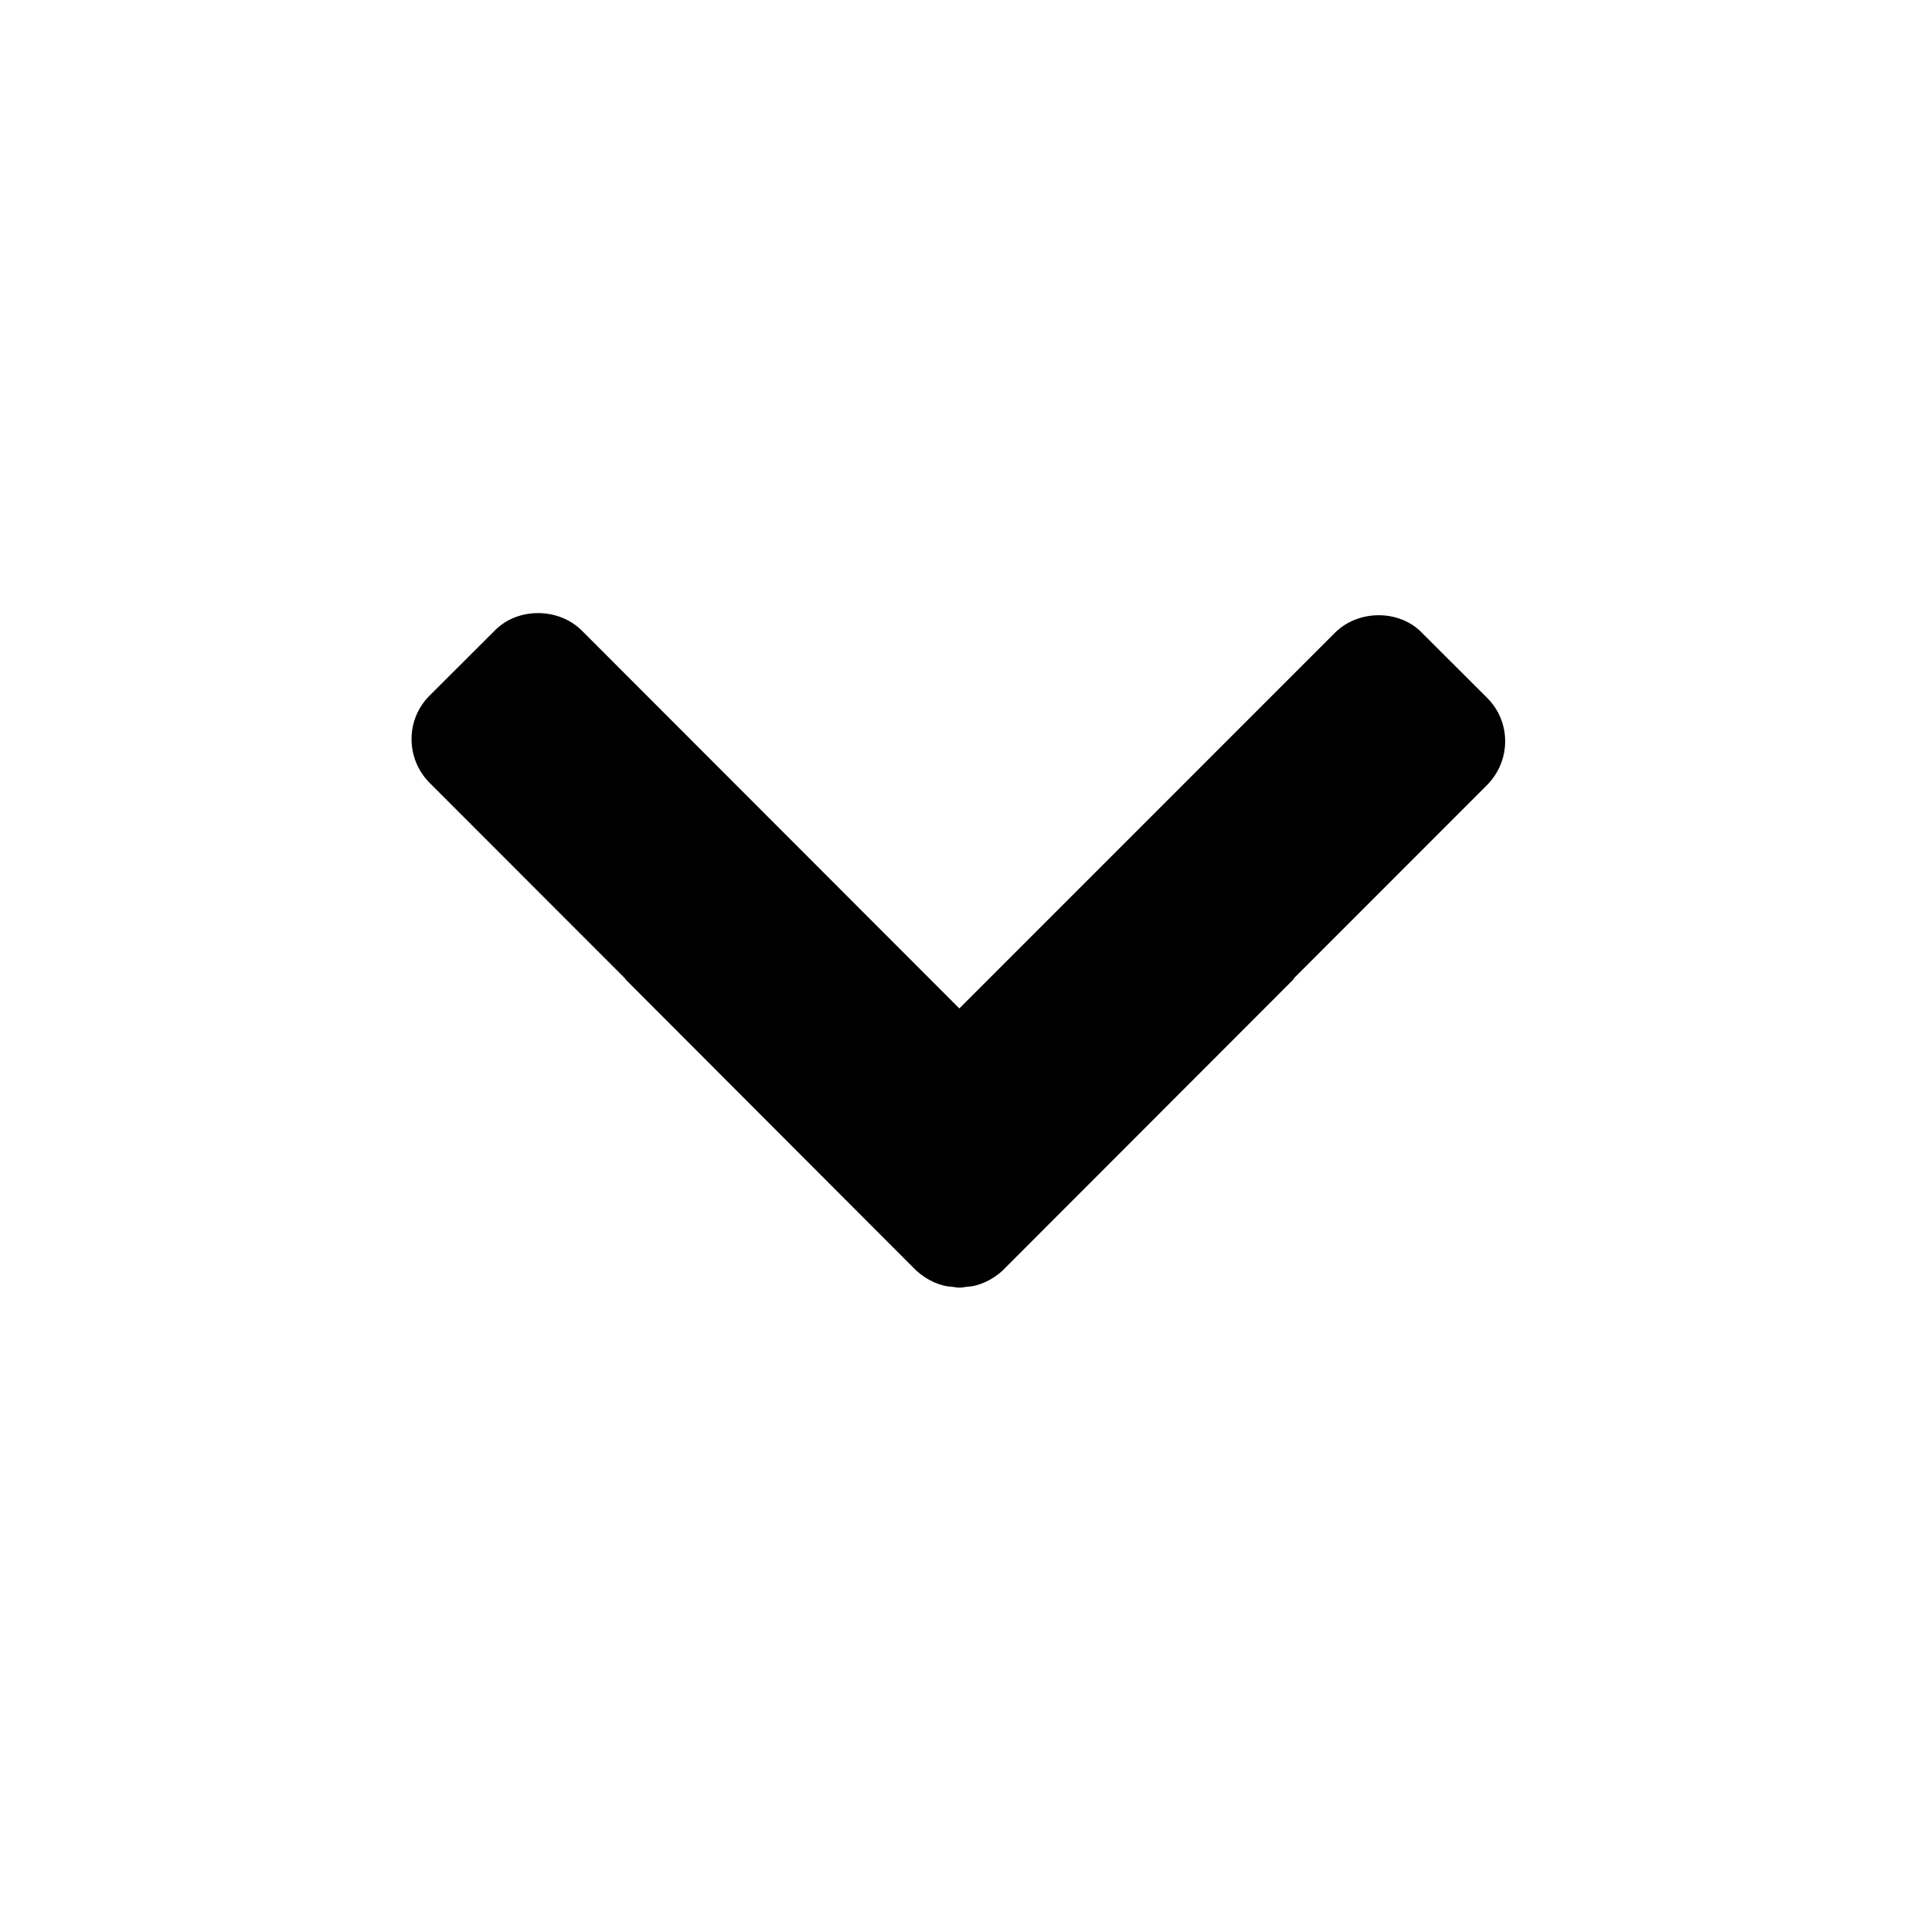
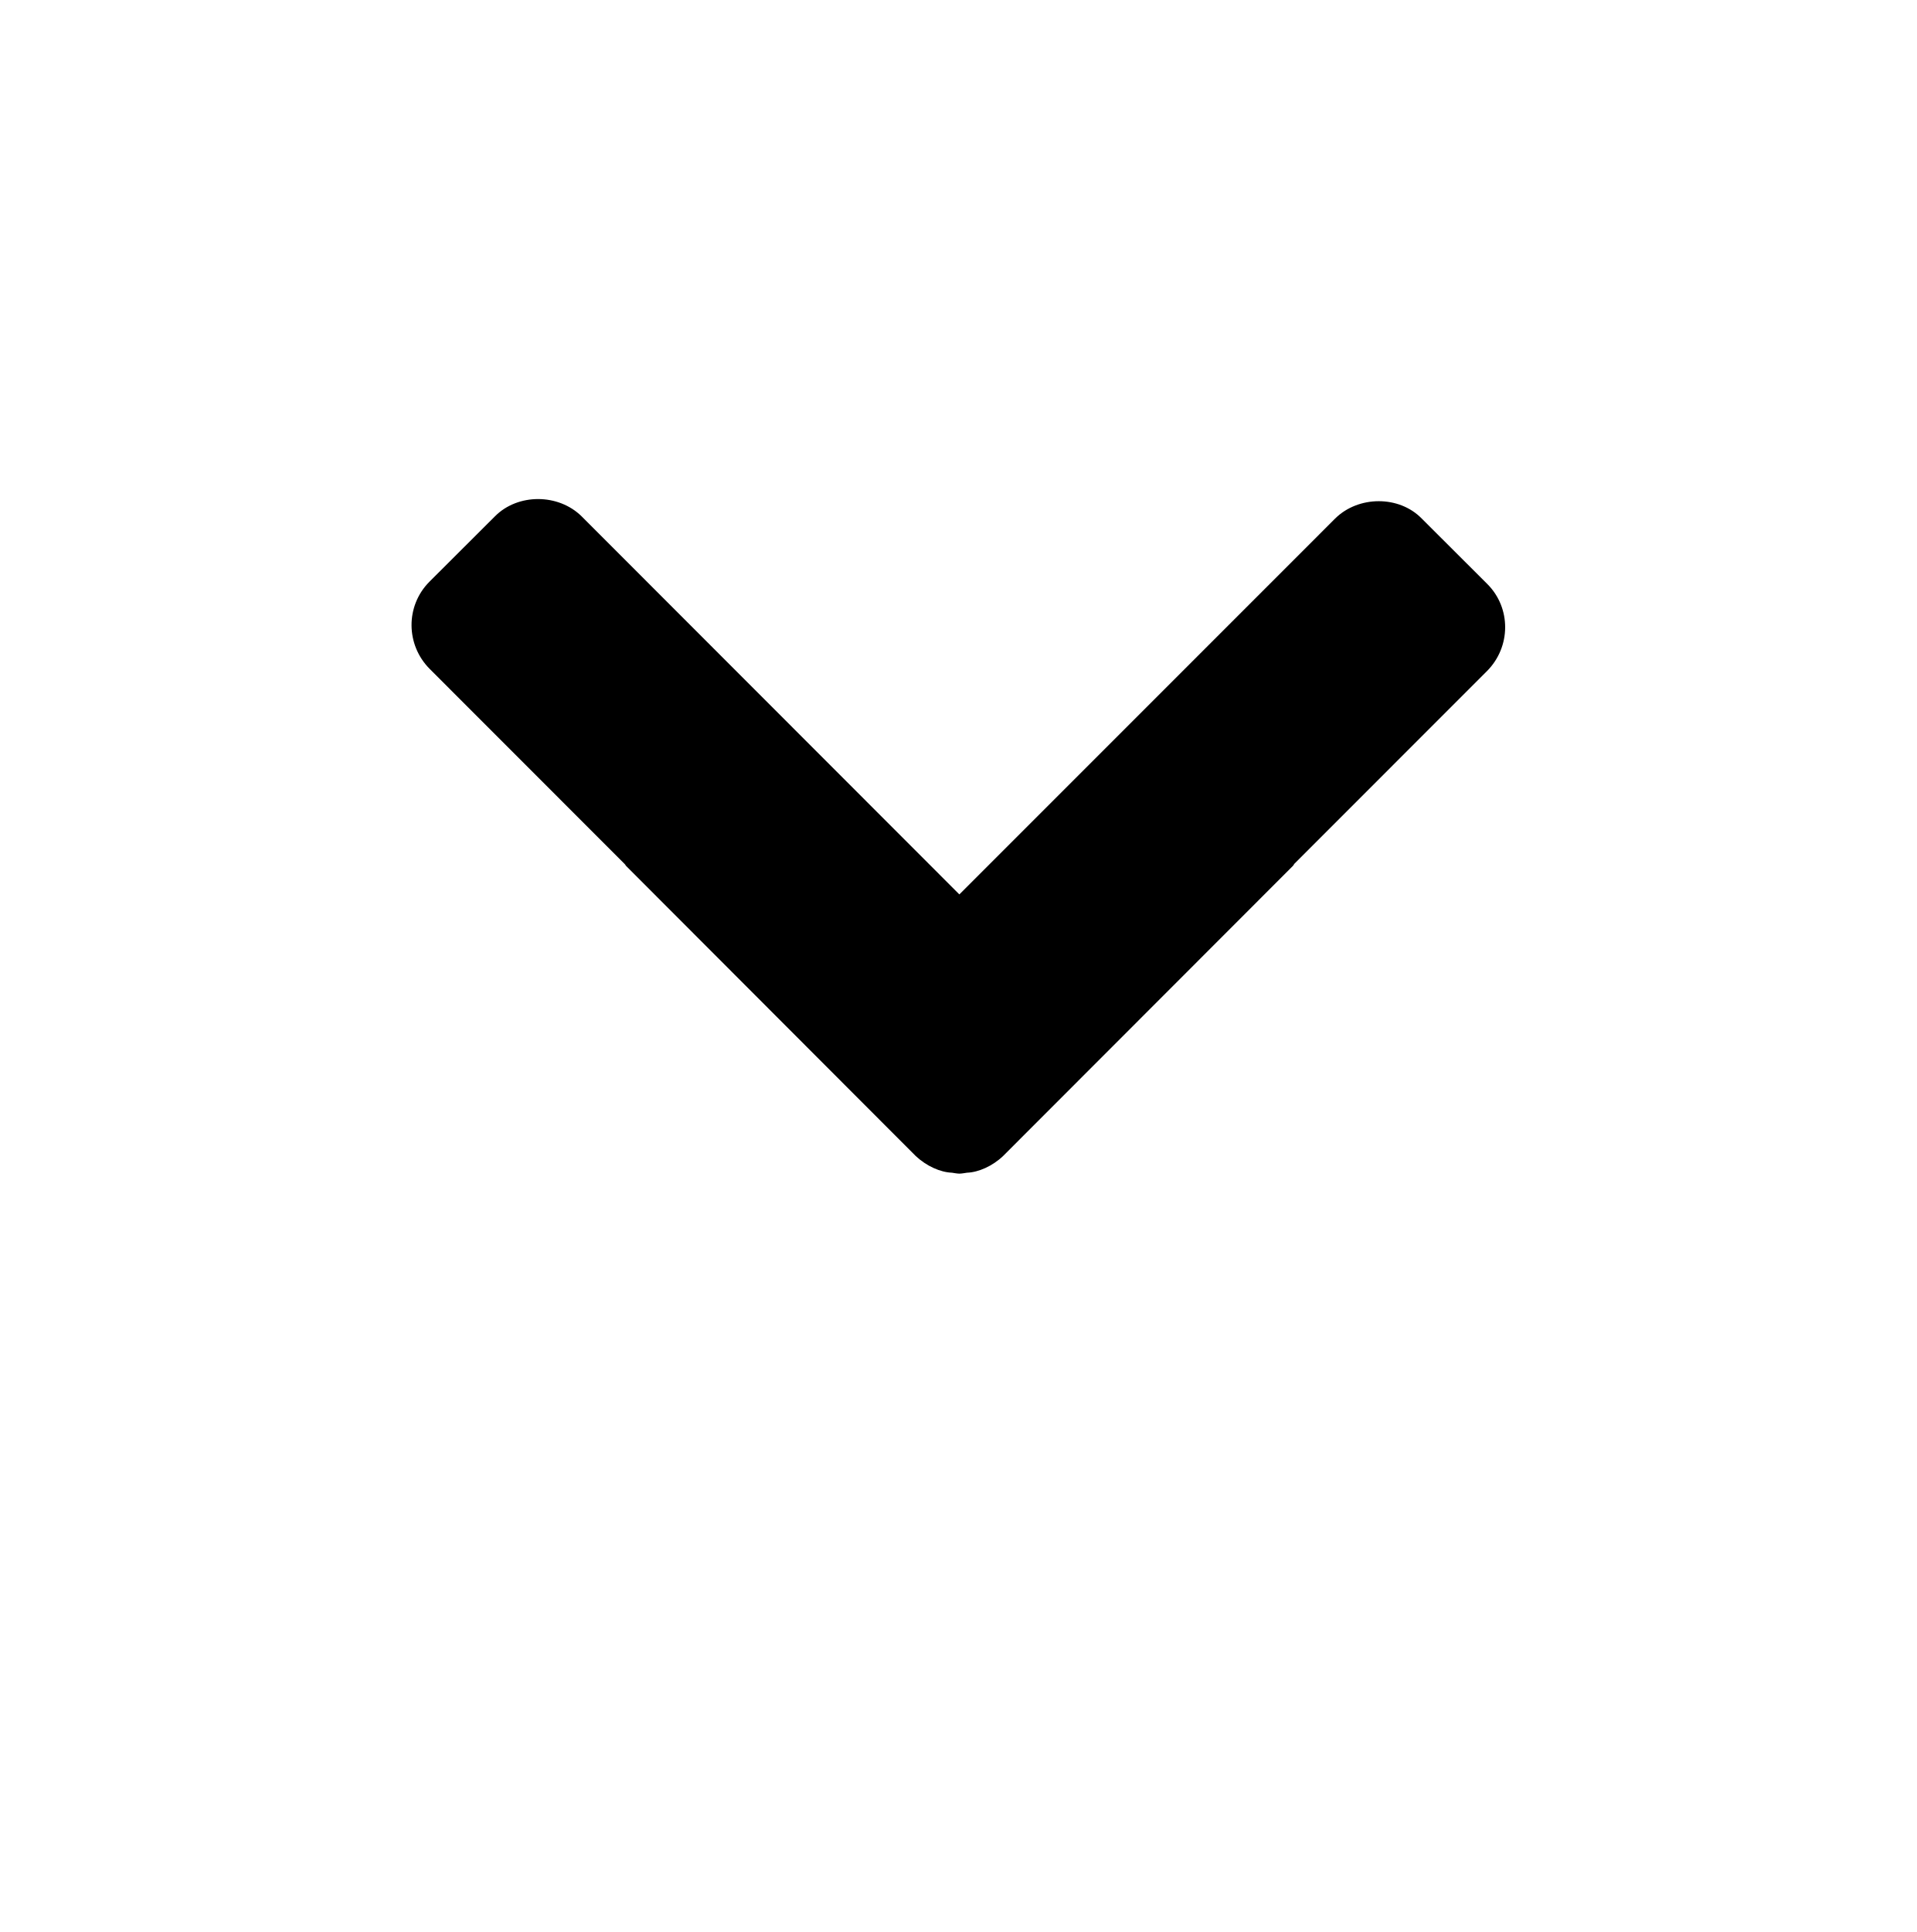
- <svg xmlns="http://www.w3.org/2000/svg" version="1.1" id="Layer_2" x="0px" y="0px" width="128px" height="129px" viewBox="0 0 128 129" enable-background="new 0 0 128 129" xml:space="preserve">
-   <path d="M64.062,85.977c-0.134,0-0.382-0.044-0.488-0.061c-0.775-0.028-1.701-0.439-2.423-1.117L41.794,65.415  c-0.028-0.051-0.052-0.095-0.085-0.118L28.693,52.275c-1.6-1.611-1.617-4.197-0.028-5.807l4.386-4.377  c1.533-1.548,4.244-1.531,5.791,0l25.225,25.243l25.096-25.098c1.556-1.537,4.271-1.548,5.78,0l4.381,4.372  c1.601,1.598,1.583,4.197-0.015,5.807L86.431,65.297c-0.017,0.023-0.033,0.067-0.074,0.118L66.99,84.799  c-0.712,0.678-1.643,1.089-2.413,1.117c-0.118,0.017-0.365,0.061-0.494,0.061h-0.017H64.062z" />
+ <svg xmlns="http://www.w3.org/2000/svg" version="1.1" x="0px" y="0px" width="128px" height="129px" viewBox="0 0 128 129" enable-background="new 0 0 128 129" xml:space="preserve">
+   <g id="Layer_3">
+ </g>
+   <g id="Layer_2">
+     <path d="M64.062,78.363c-0.134,0-0.382-0.044-0.488-0.061c-0.775-0.028-1.701-0.439-2.423-1.117L41.794,57.801   c-0.028-0.051-0.052-0.095-0.085-0.118L28.693,44.661c-1.6-1.611-1.617-4.197-0.028-5.807l4.386-4.377   c1.533-1.548,4.244-1.531,5.791,0L64.067,59.72l25.096-25.098c1.556-1.537,4.271-1.548,5.78,0l4.381,4.372   c1.601,1.598,1.583,4.197-0.015,5.807L86.431,57.683c-0.017,0.023-0.033,0.067-0.074,0.118L66.99,77.185   c-0.712,0.678-1.643,1.089-2.413,1.117c-0.118,0.017-0.365,0.061-0.494,0.061h-0.017H64.062z" />
+   </g>
</svg>
